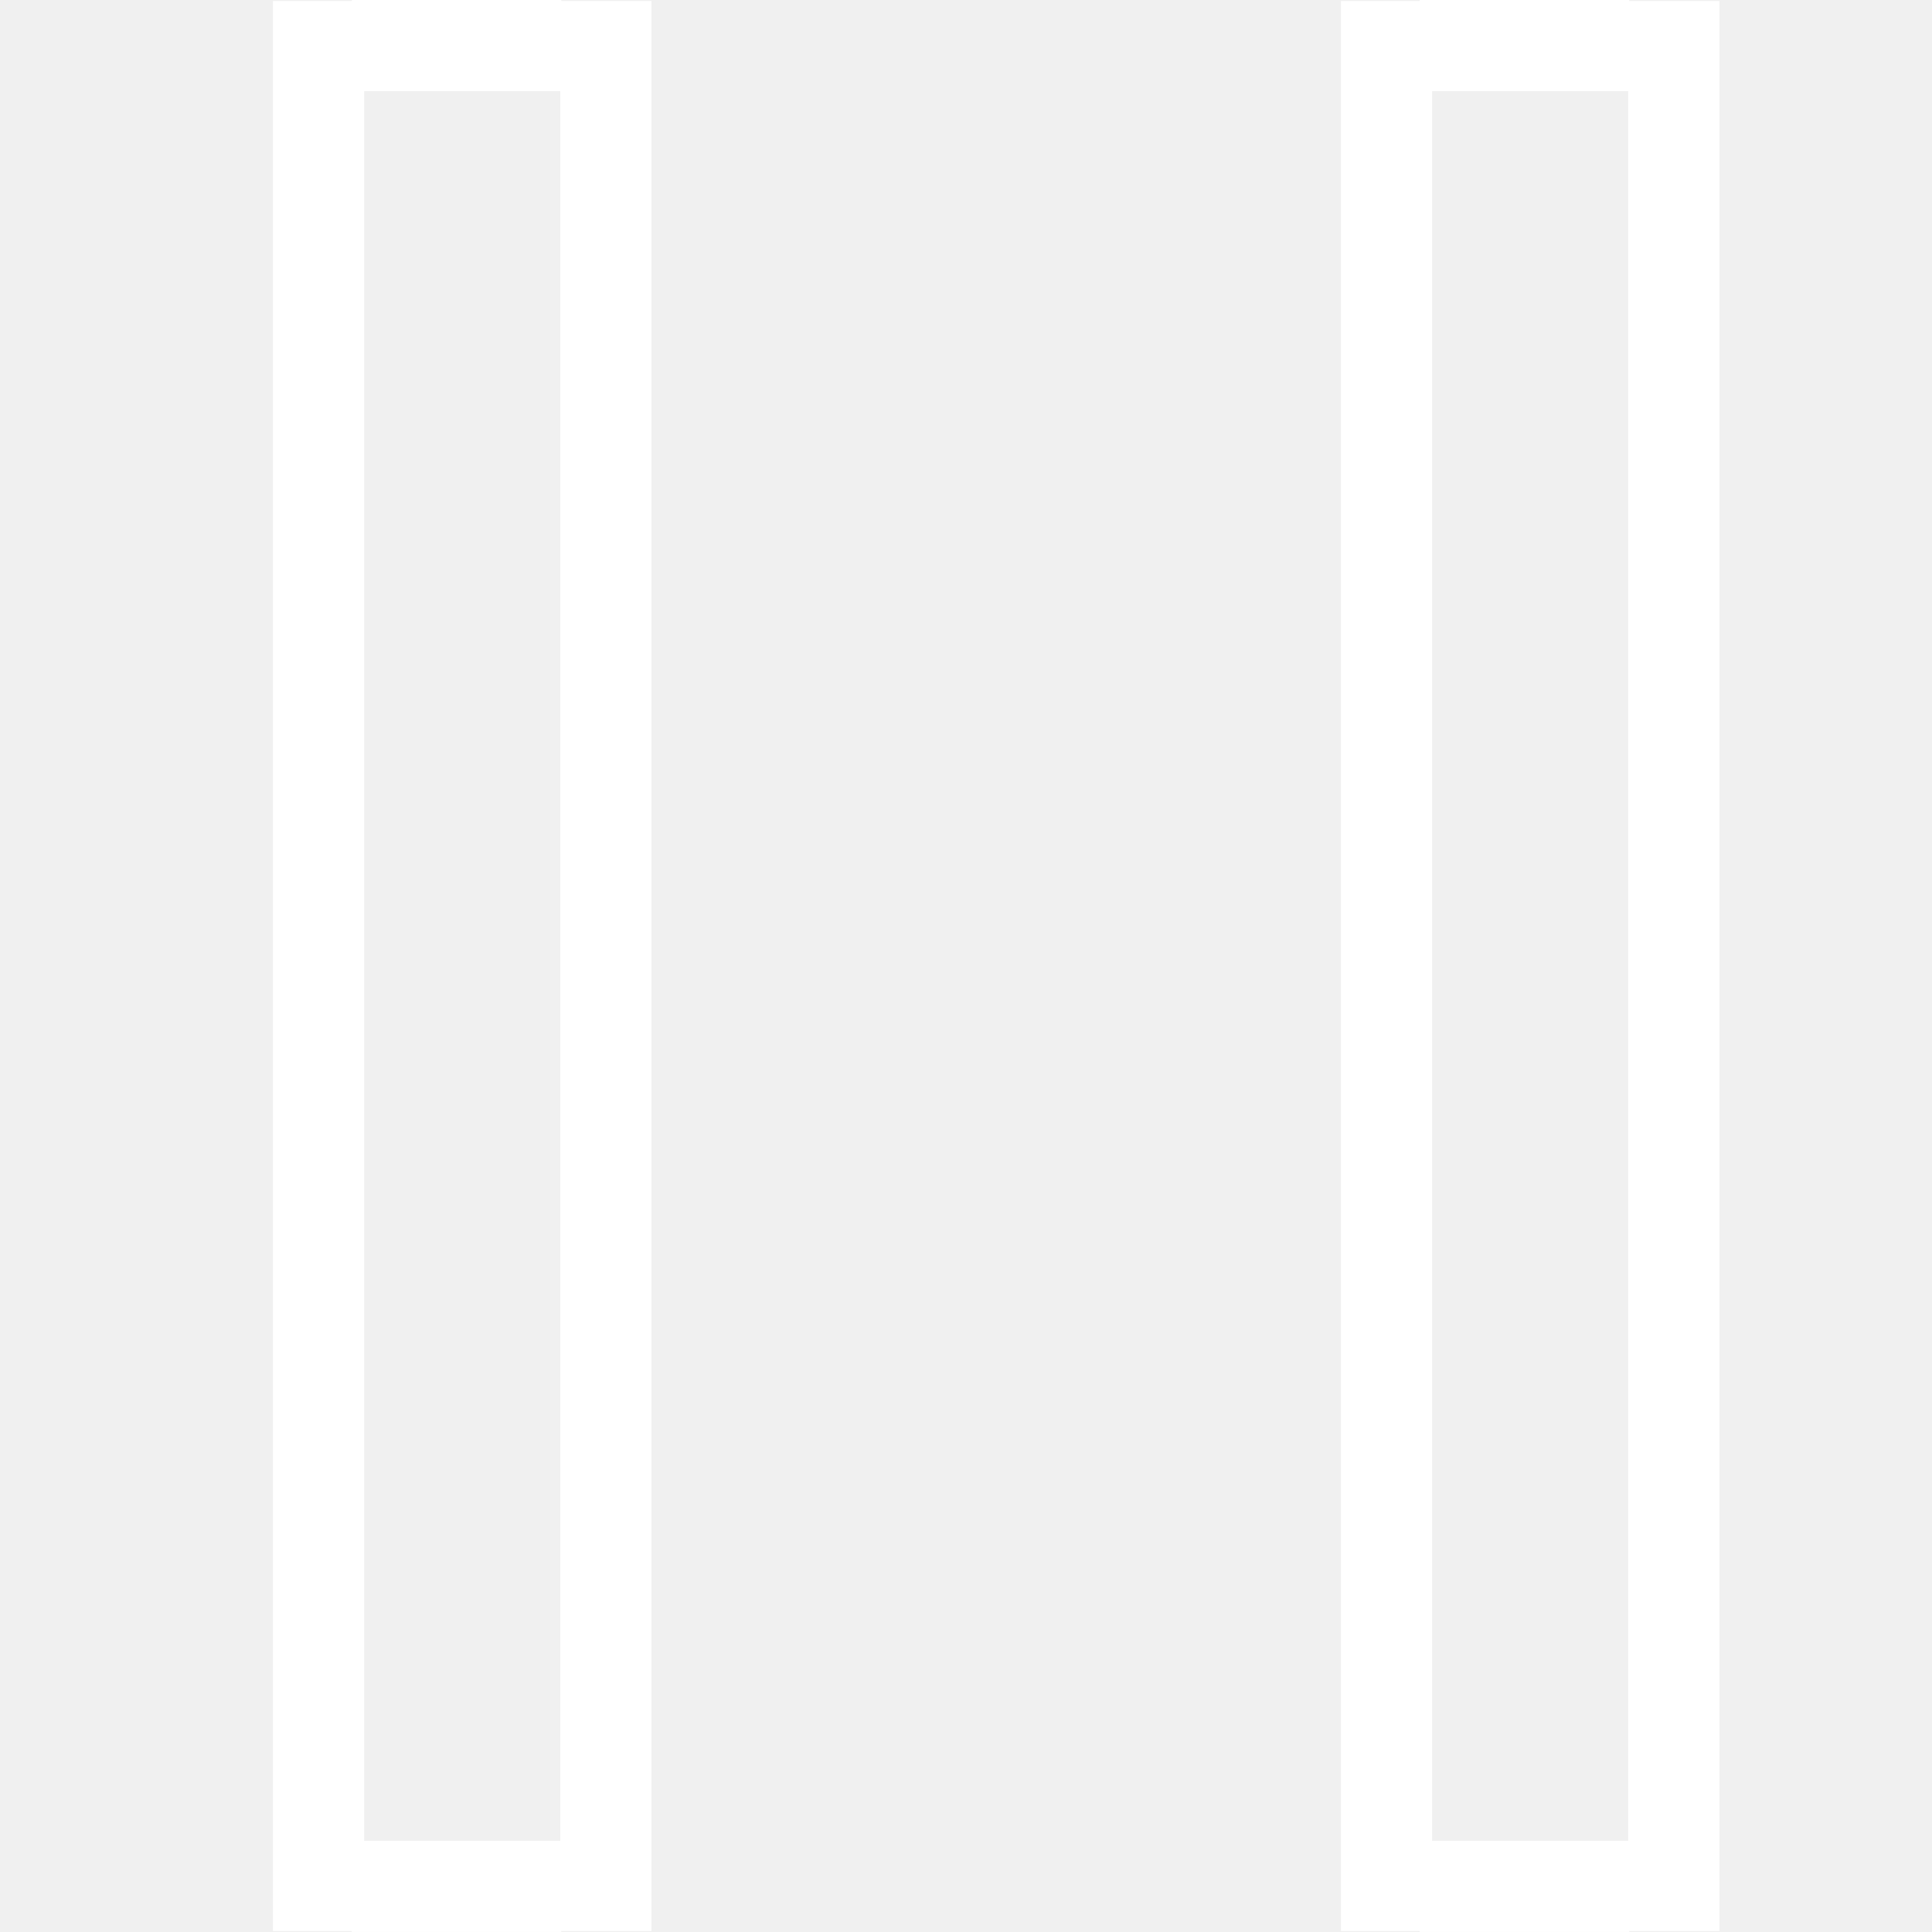
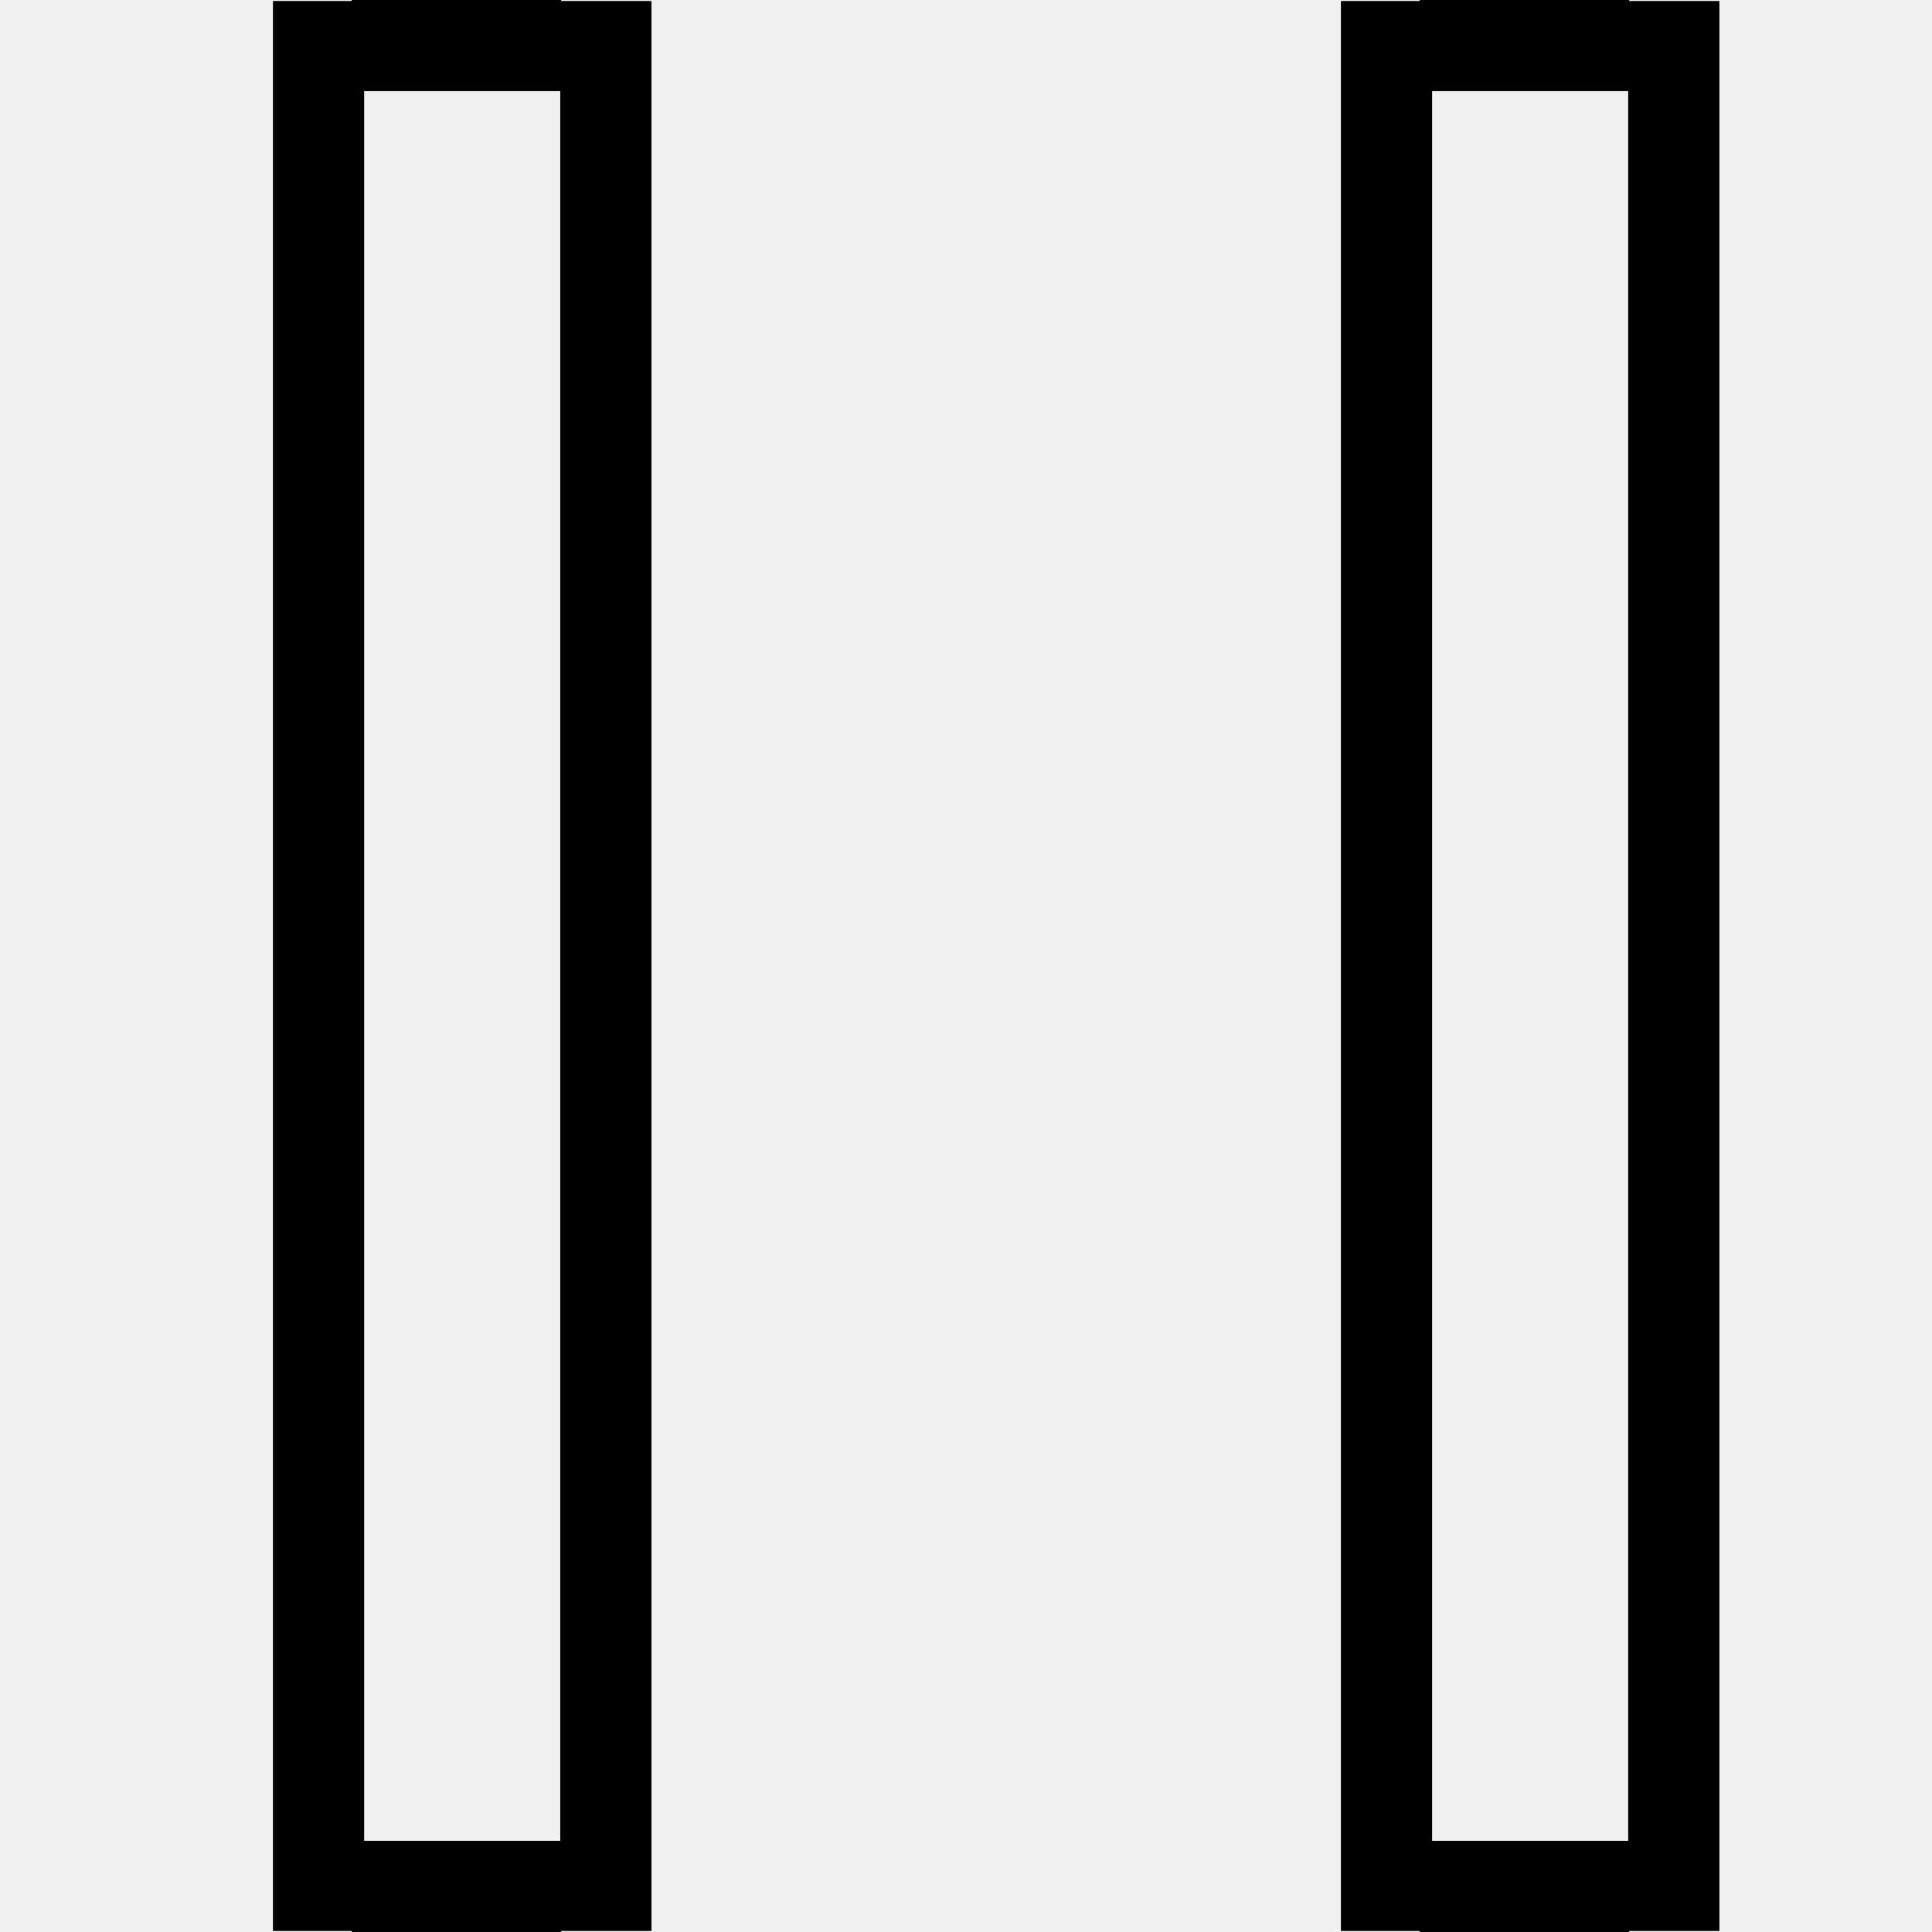
<svg xmlns="http://www.w3.org/2000/svg" viewBox="0 0 105.944 105.944" height="30px" width="30px">
-   <path d="M184.638 187.924h11.746m-11.746-103.267h11.746m2.5 105.767V82.158M182.777 190.424V82.158M124.766 187.924h11.746m-11.746-103.267h11.746m2.5 105.767V82.158M122.904 190.424V82.158" fill="none" stroke="#fff" stroke-width="5.113" transform="matrix(.97812 0 0 .97752 -102.747 -80.256)" />
+   <path d="M184.638 187.924h11.746m-11.746-103.267h11.746m2.5 105.767V82.158M182.777 190.424V82.158M124.766 187.924h11.746m-11.746-103.267h11.746m2.5 105.767V82.158M122.904 190.424V82.158" fill="none" stroke="#000" stroke-width="5.113" transform="matrix(.97812 0 0 .97752 -102.747 -80.256)" />
</svg>
